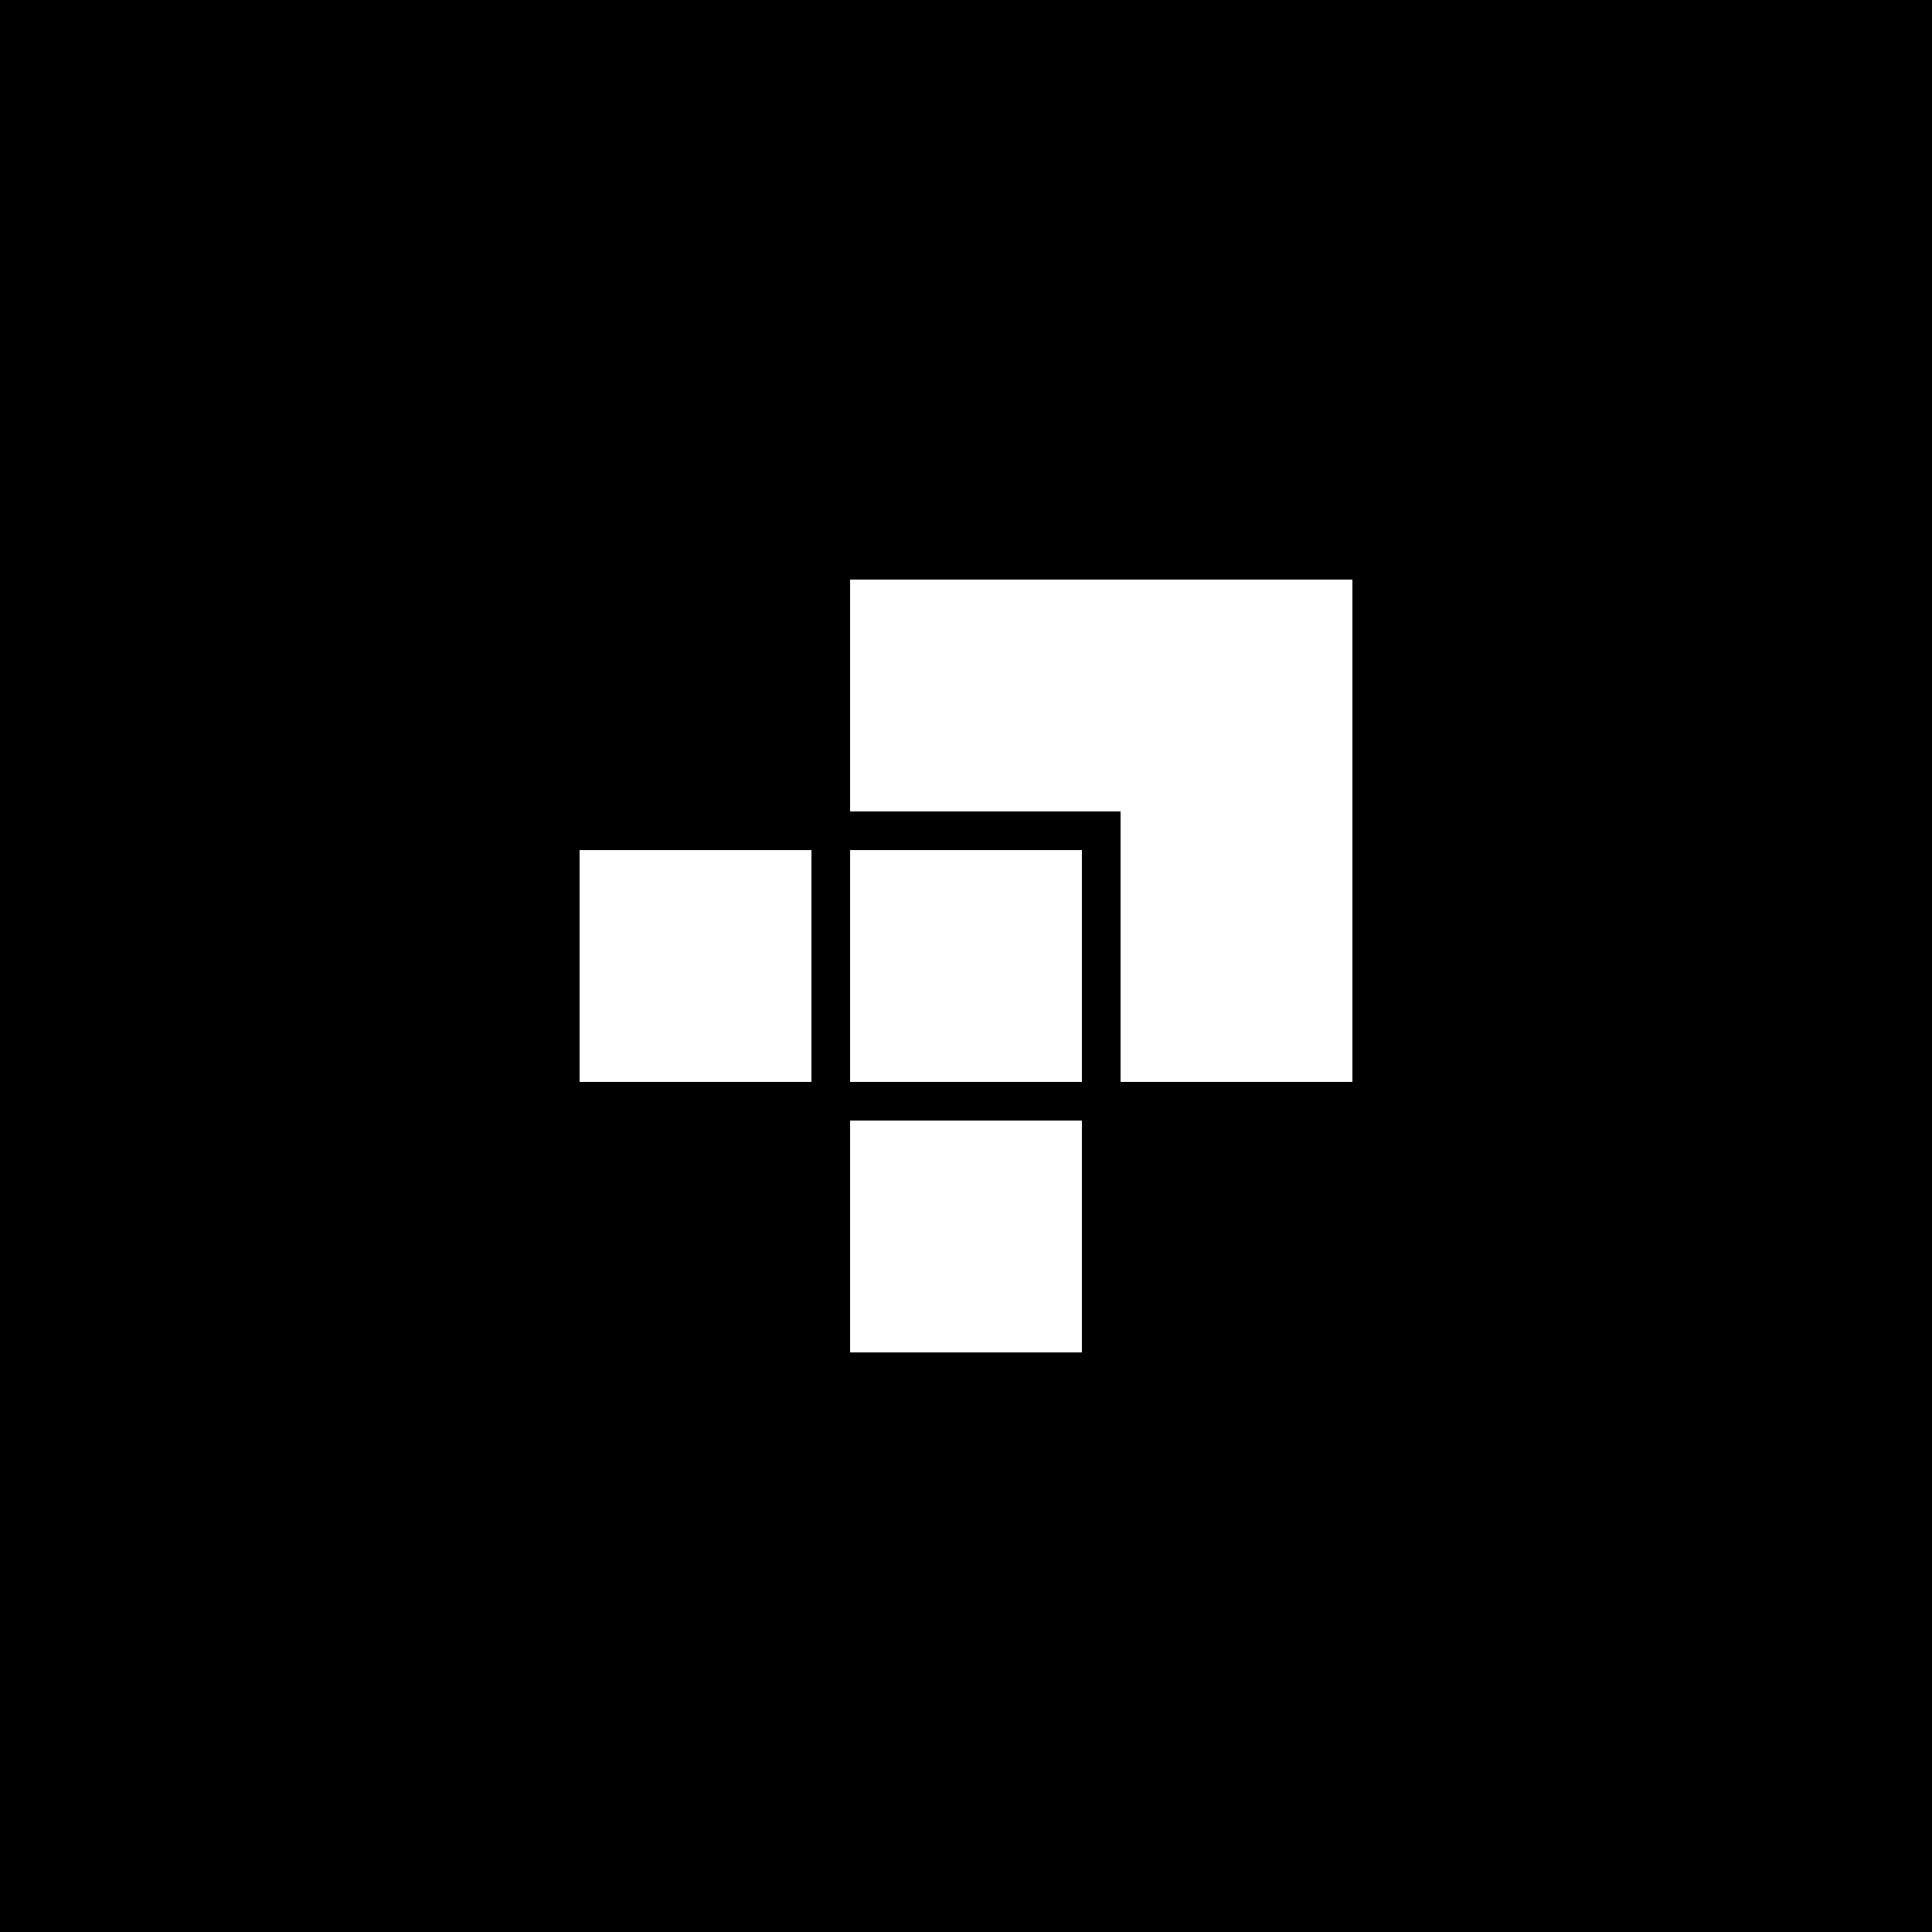
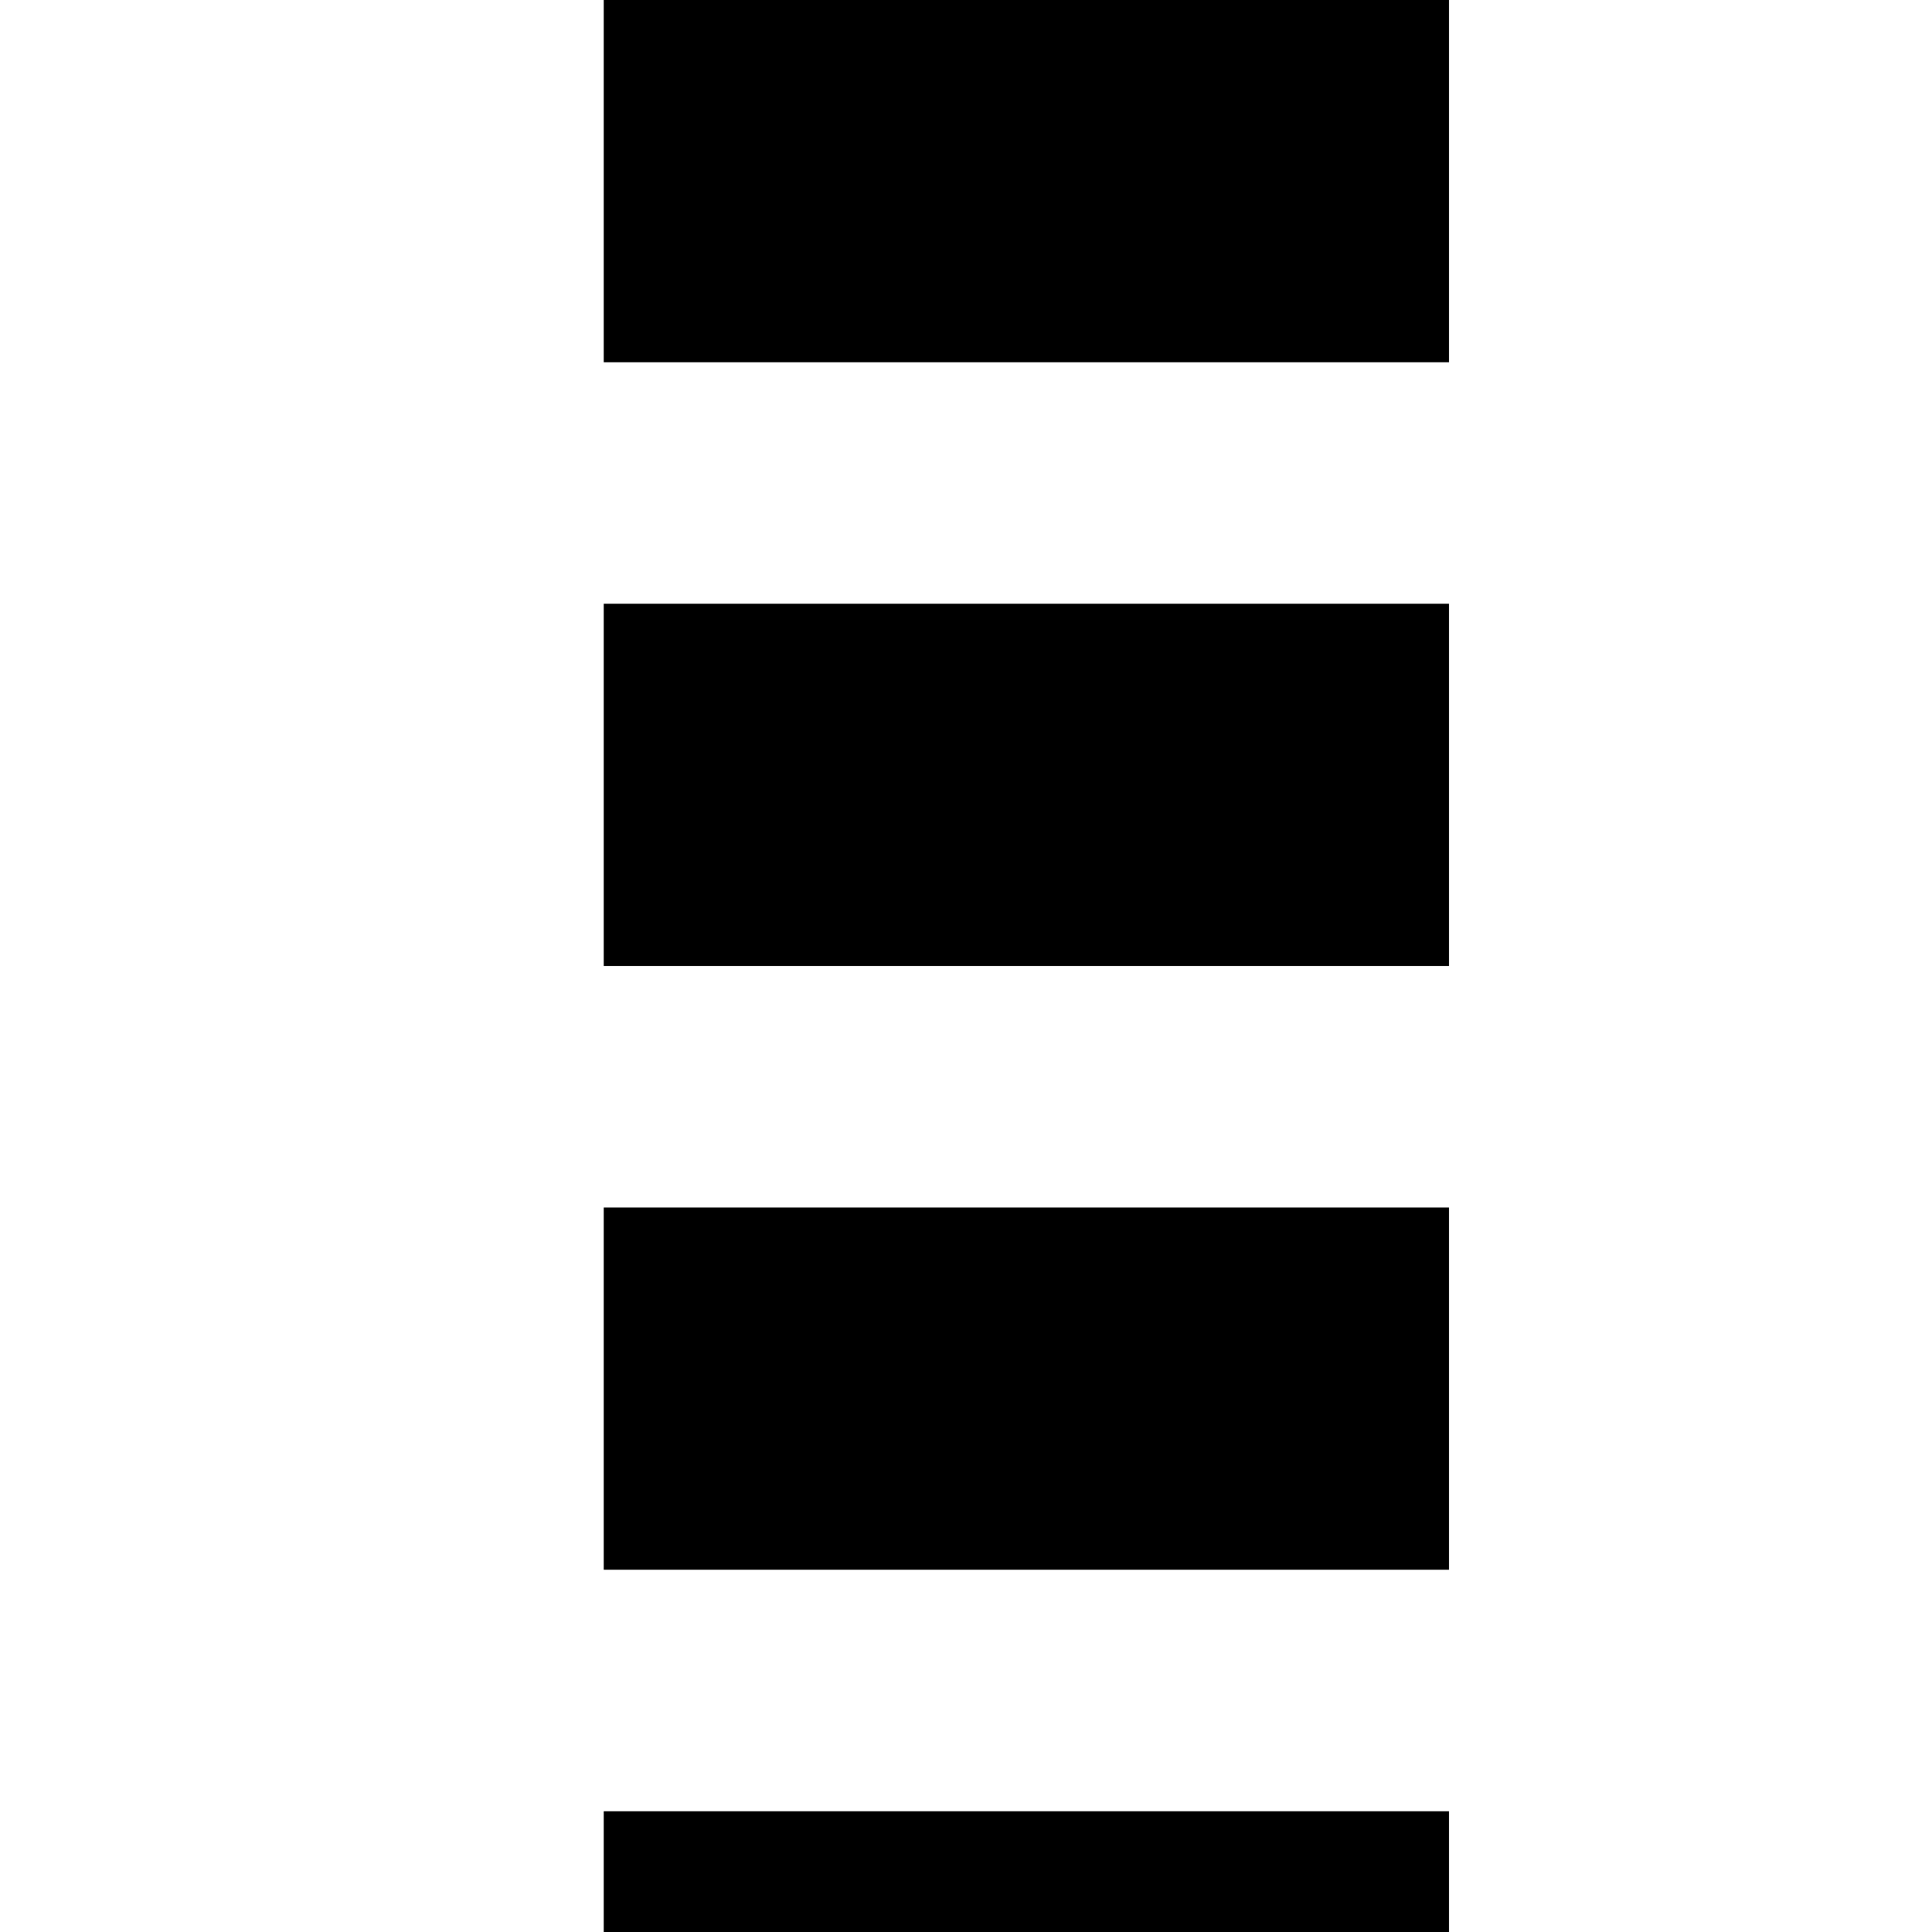
- <svg xmlns="http://www.w3.org/2000/svg" version="1.0" width="200pt" height="200pt" viewBox="0 0 200 200" preserveAspectRatio="xMidYMid meet">
-   <g transform="translate(0,200) scale(0.1,-0.1)" fill="#000000" stroke="none">
-     <path d="M0 1000 l0 -1000 1000 0 1000 0 0 1000 0 1000 -1000 0 -1000 0 0 -1000z m1400 140 l0 -260 -120 0 -120 0 0 140 0 140 -140 0 -140 0 0 120 0 120 260 0 260 0 0 -260z m-560 -140 l0 -120 -120 0 -120 0 0 120 0 120 120 0 120 0 0 -120z m280 0 l0 -120 -120 0 -120 0 0 120 0 120 120 0 120 0 0 -120z m0 -280 l0 -120 -120 0 -120 0 0 120 0 120 120 0 120 0 0 -120z" />
-   </g>
+ <svg xmlns="http://www.w3.org/2000/svg" viewBox="0 0 16 16">
+   <rect x="5" y="0" width="7" height="3" />
+   <rect x="5" y="5" width="7" height="3" />
+   <rect x="5" y="10" width="7" height="3" />
+   <rect x="5" y="15" width="7" height="1" />
</svg>
